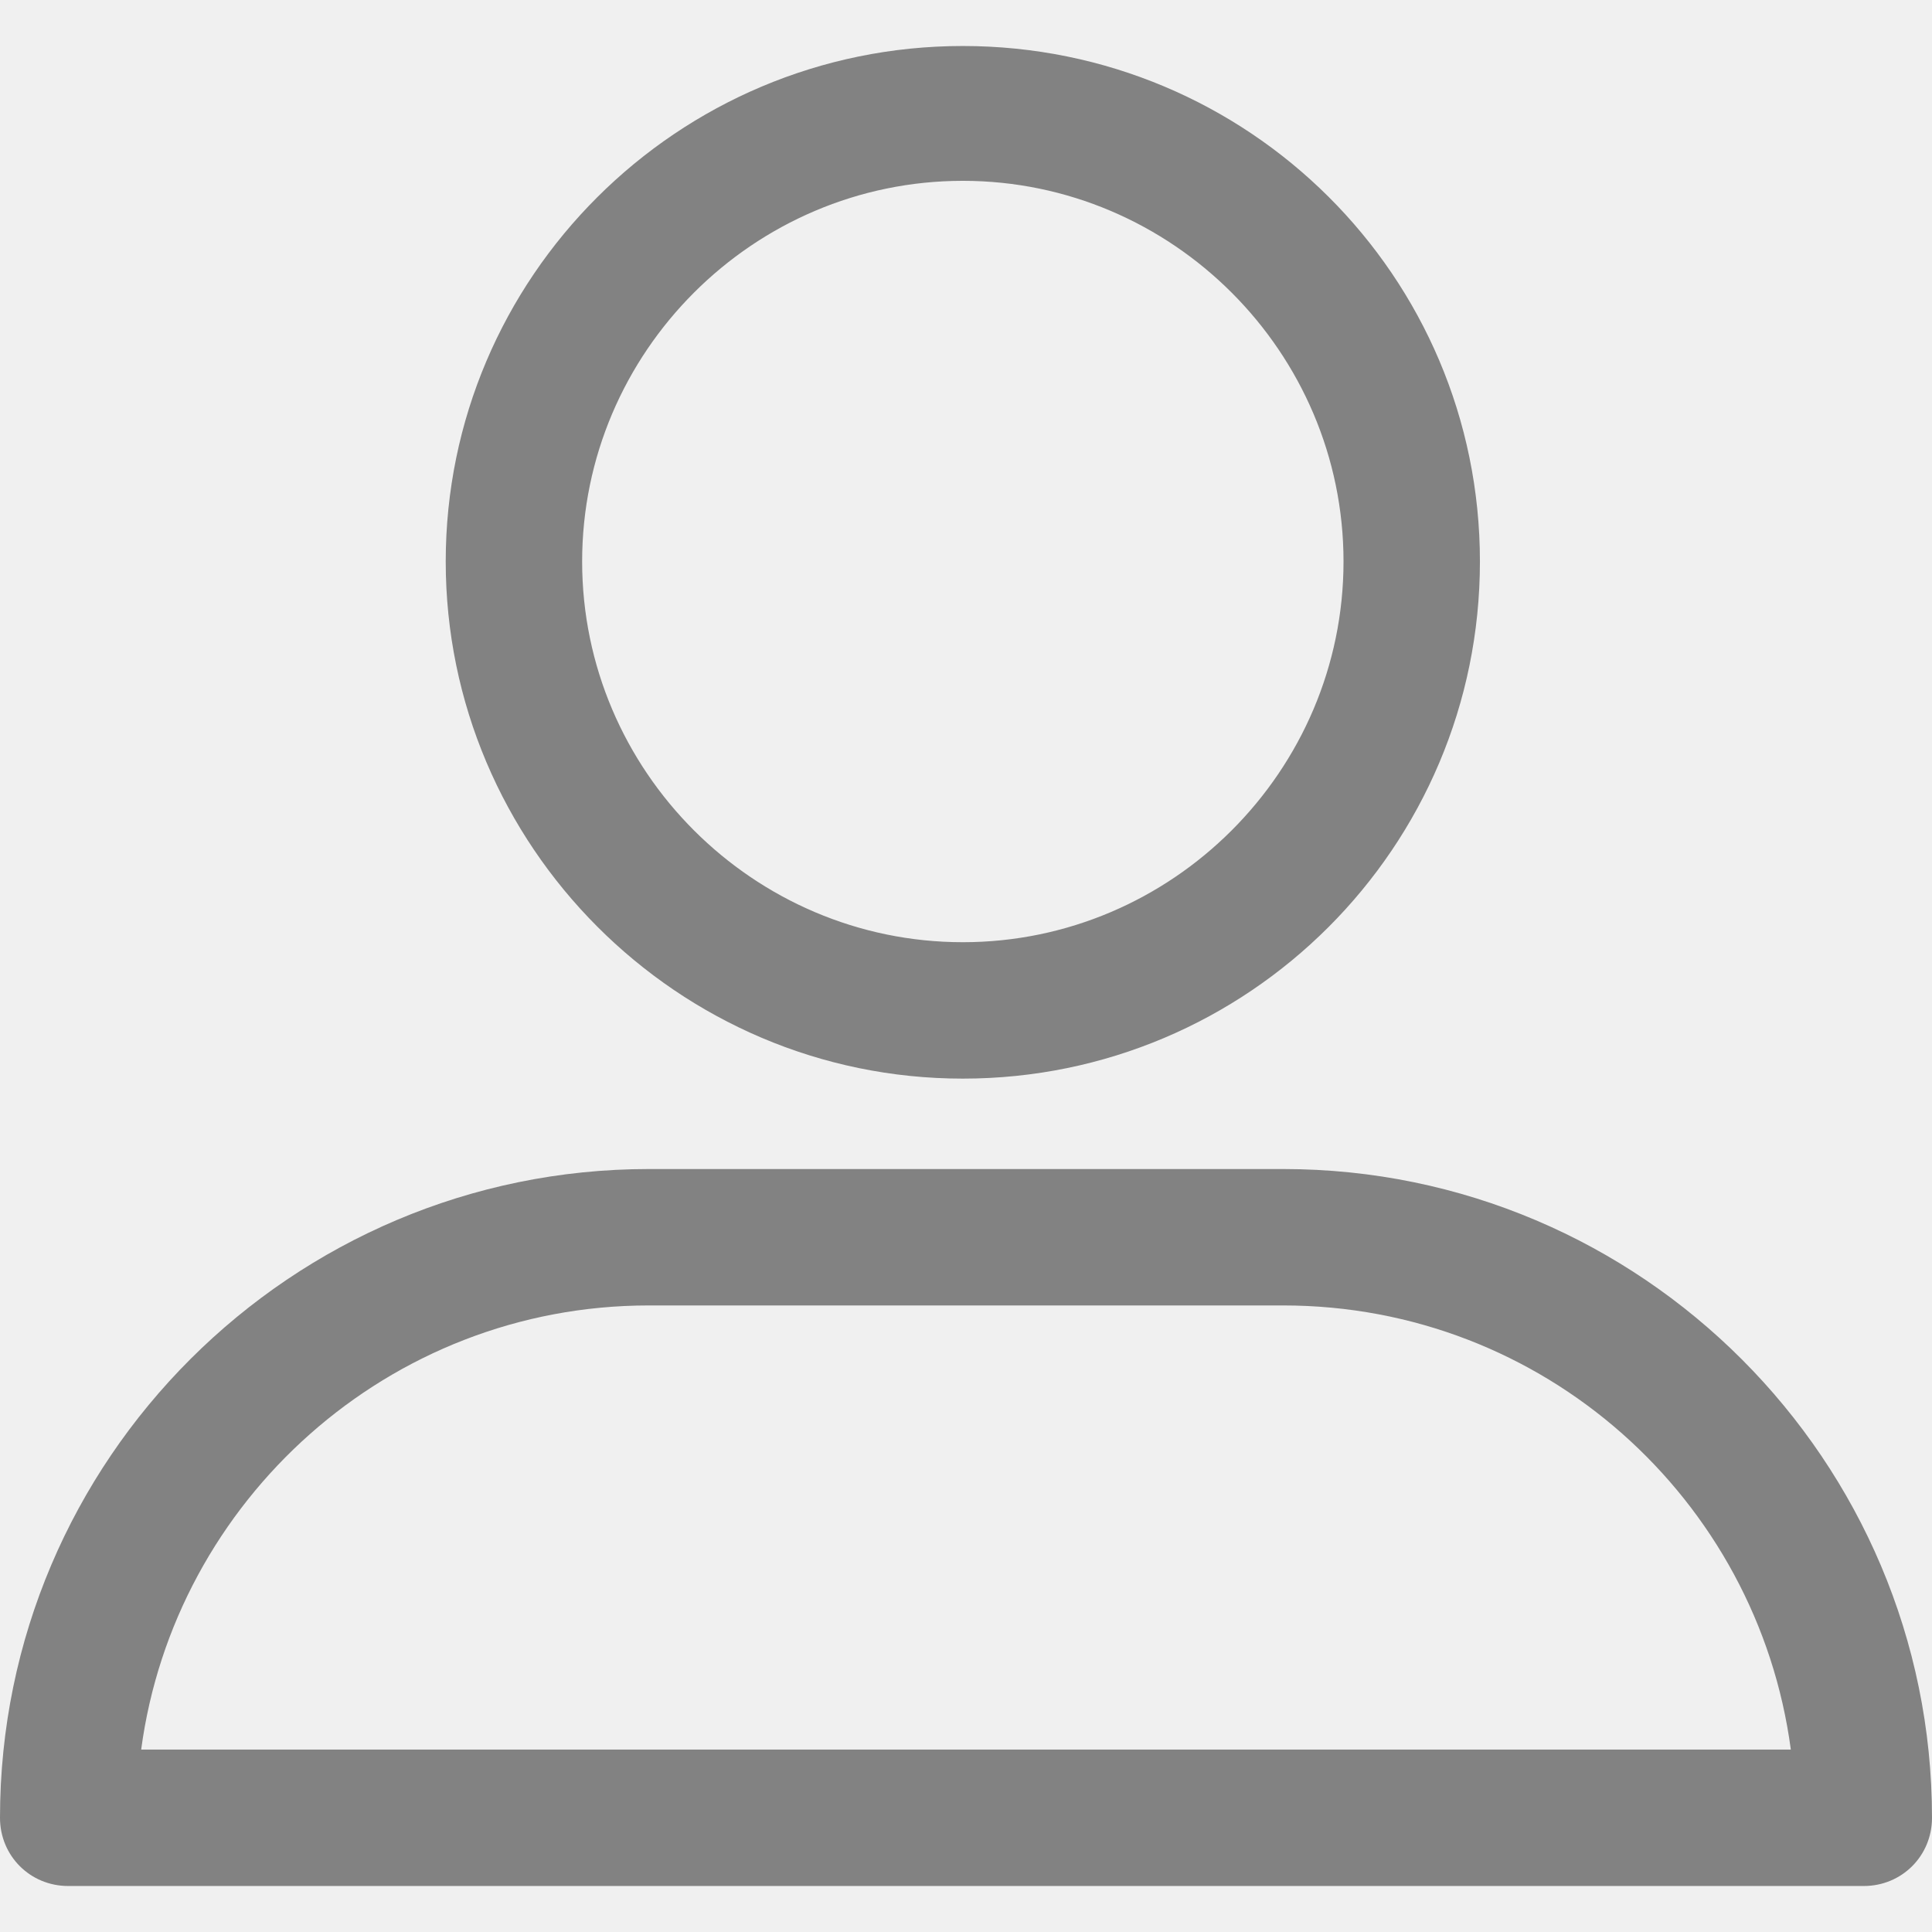
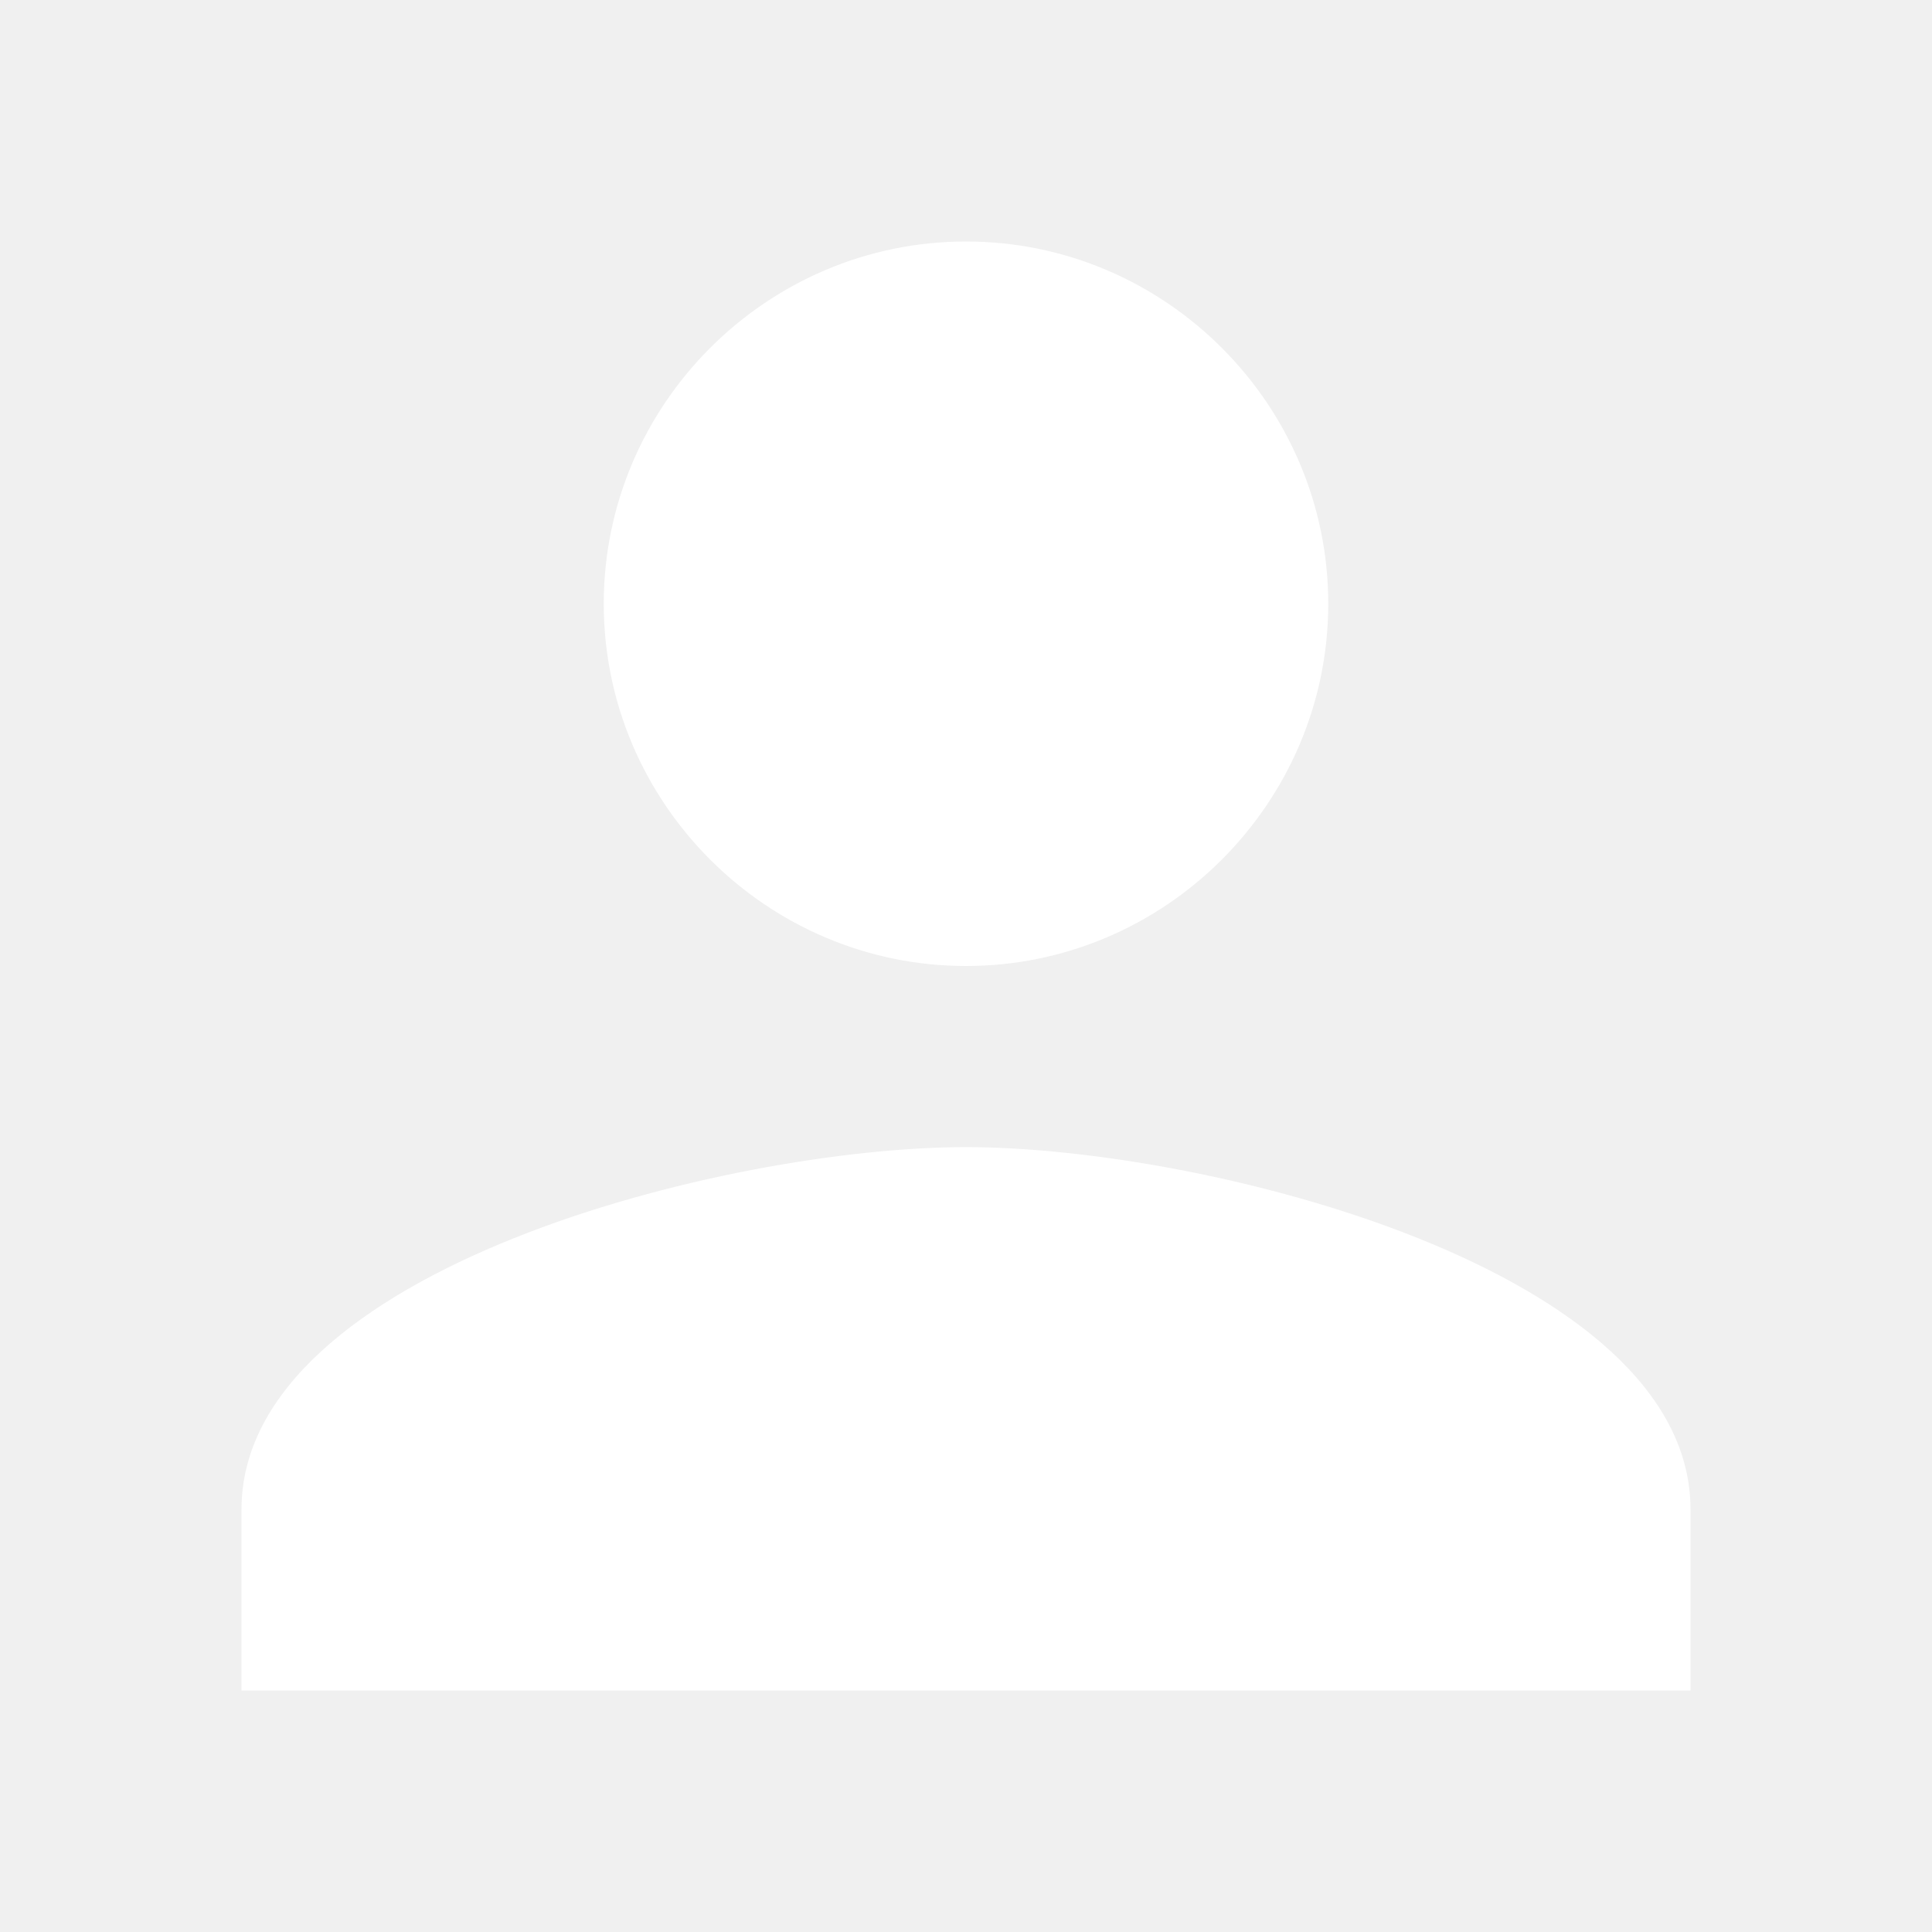
- <svg xmlns="http://www.w3.org/2000/svg" version="1.1" id="Capa_1" x="0px" y="0px" viewBox="0 0 563.43 563.43" style="enable-background:new 0 0 563.43 563.43;" xml:space="preserve">
-   <path fill="#828282" d="M280.79,314.559c83.266,0,150.803-67.538,150.803-150.803S364.055,13.415,280.79,13.415S129.987,80.953,129.987,163.756  S197.524,314.559,280.79,314.559z M280.79,52.735c61.061,0,111.021,49.959,111.021,111.021S341.851,274.776,280.79,274.776  s-111.021-49.959-111.021-111.021S219.728,52.735,280.79,52.735z" />
-   <path fill="#828282" d="M19.891,550.015h523.648c11.102,0,19.891-8.789,19.891-19.891c0-104.082-84.653-189.198-189.198-189.198H189.198  C85.116,340.926,0,425.579,0,530.124C0,541.226,8.789,550.015,19.891,550.015z M189.198,380.708h185.034  c75.864,0,138.313,56.436,148.028,129.524H41.17C50.884,437.607,113.334,380.708,189.198,380.708z" />
-   <g>
- </g>
-   <g>
- </g>
-   <g>
- </g>
-   <g>
- </g>
-   <g>
- </g>
-   <g>
- </g>
-   <g>
- </g>
-   <g>
- </g>
-   <g>
- </g>
-   <g>
- </g>
-   <g>
- </g>
-   <g>
- </g>
-   <g>
- </g>
-   <g>
- </g>
-   <g>
- </g>
+ <svg xmlns="http://www.w3.org/2000/svg" viewBox="0 0 512 512">
+   <path fill="white" d="M256 256c52.805 0 96-43.201 96-96s-43.195-96-96-96-96 43.201-96 96 43.195 96 96 96zm0 48c-63.598 0-192 32.402-192 96v48h384v-48c0-63.598-128.402-96-192-96z" />
</svg>
